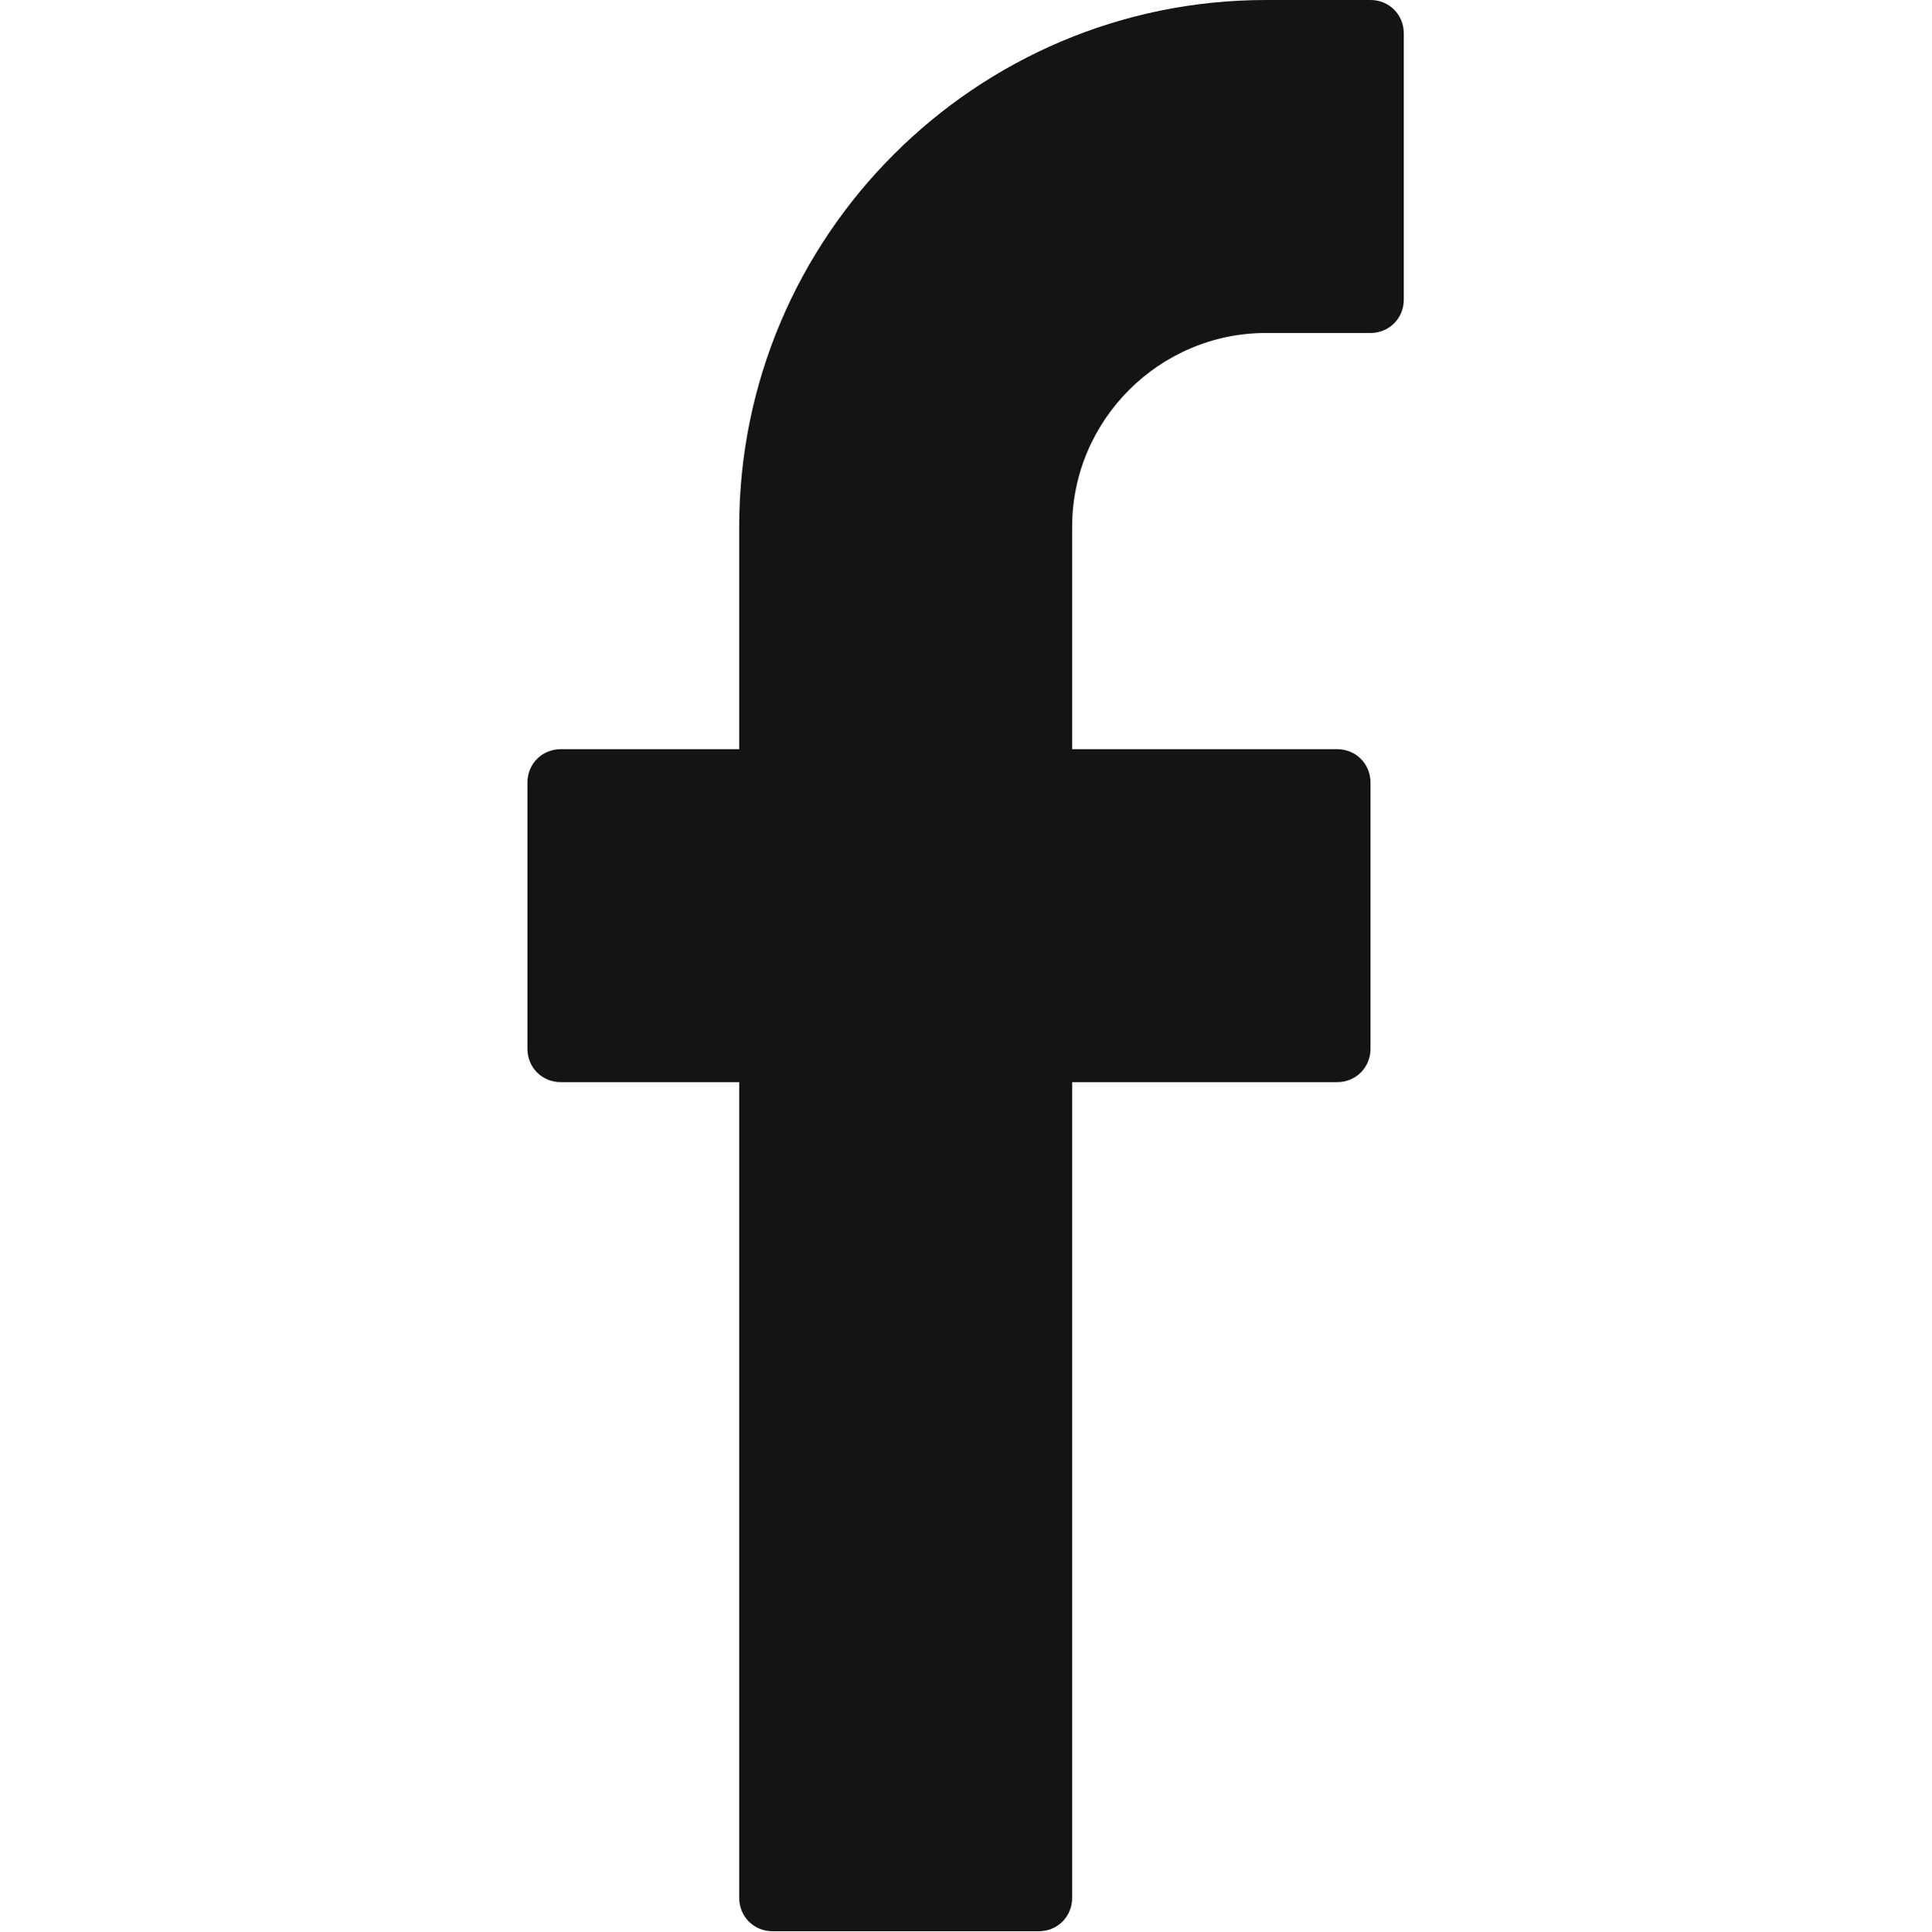
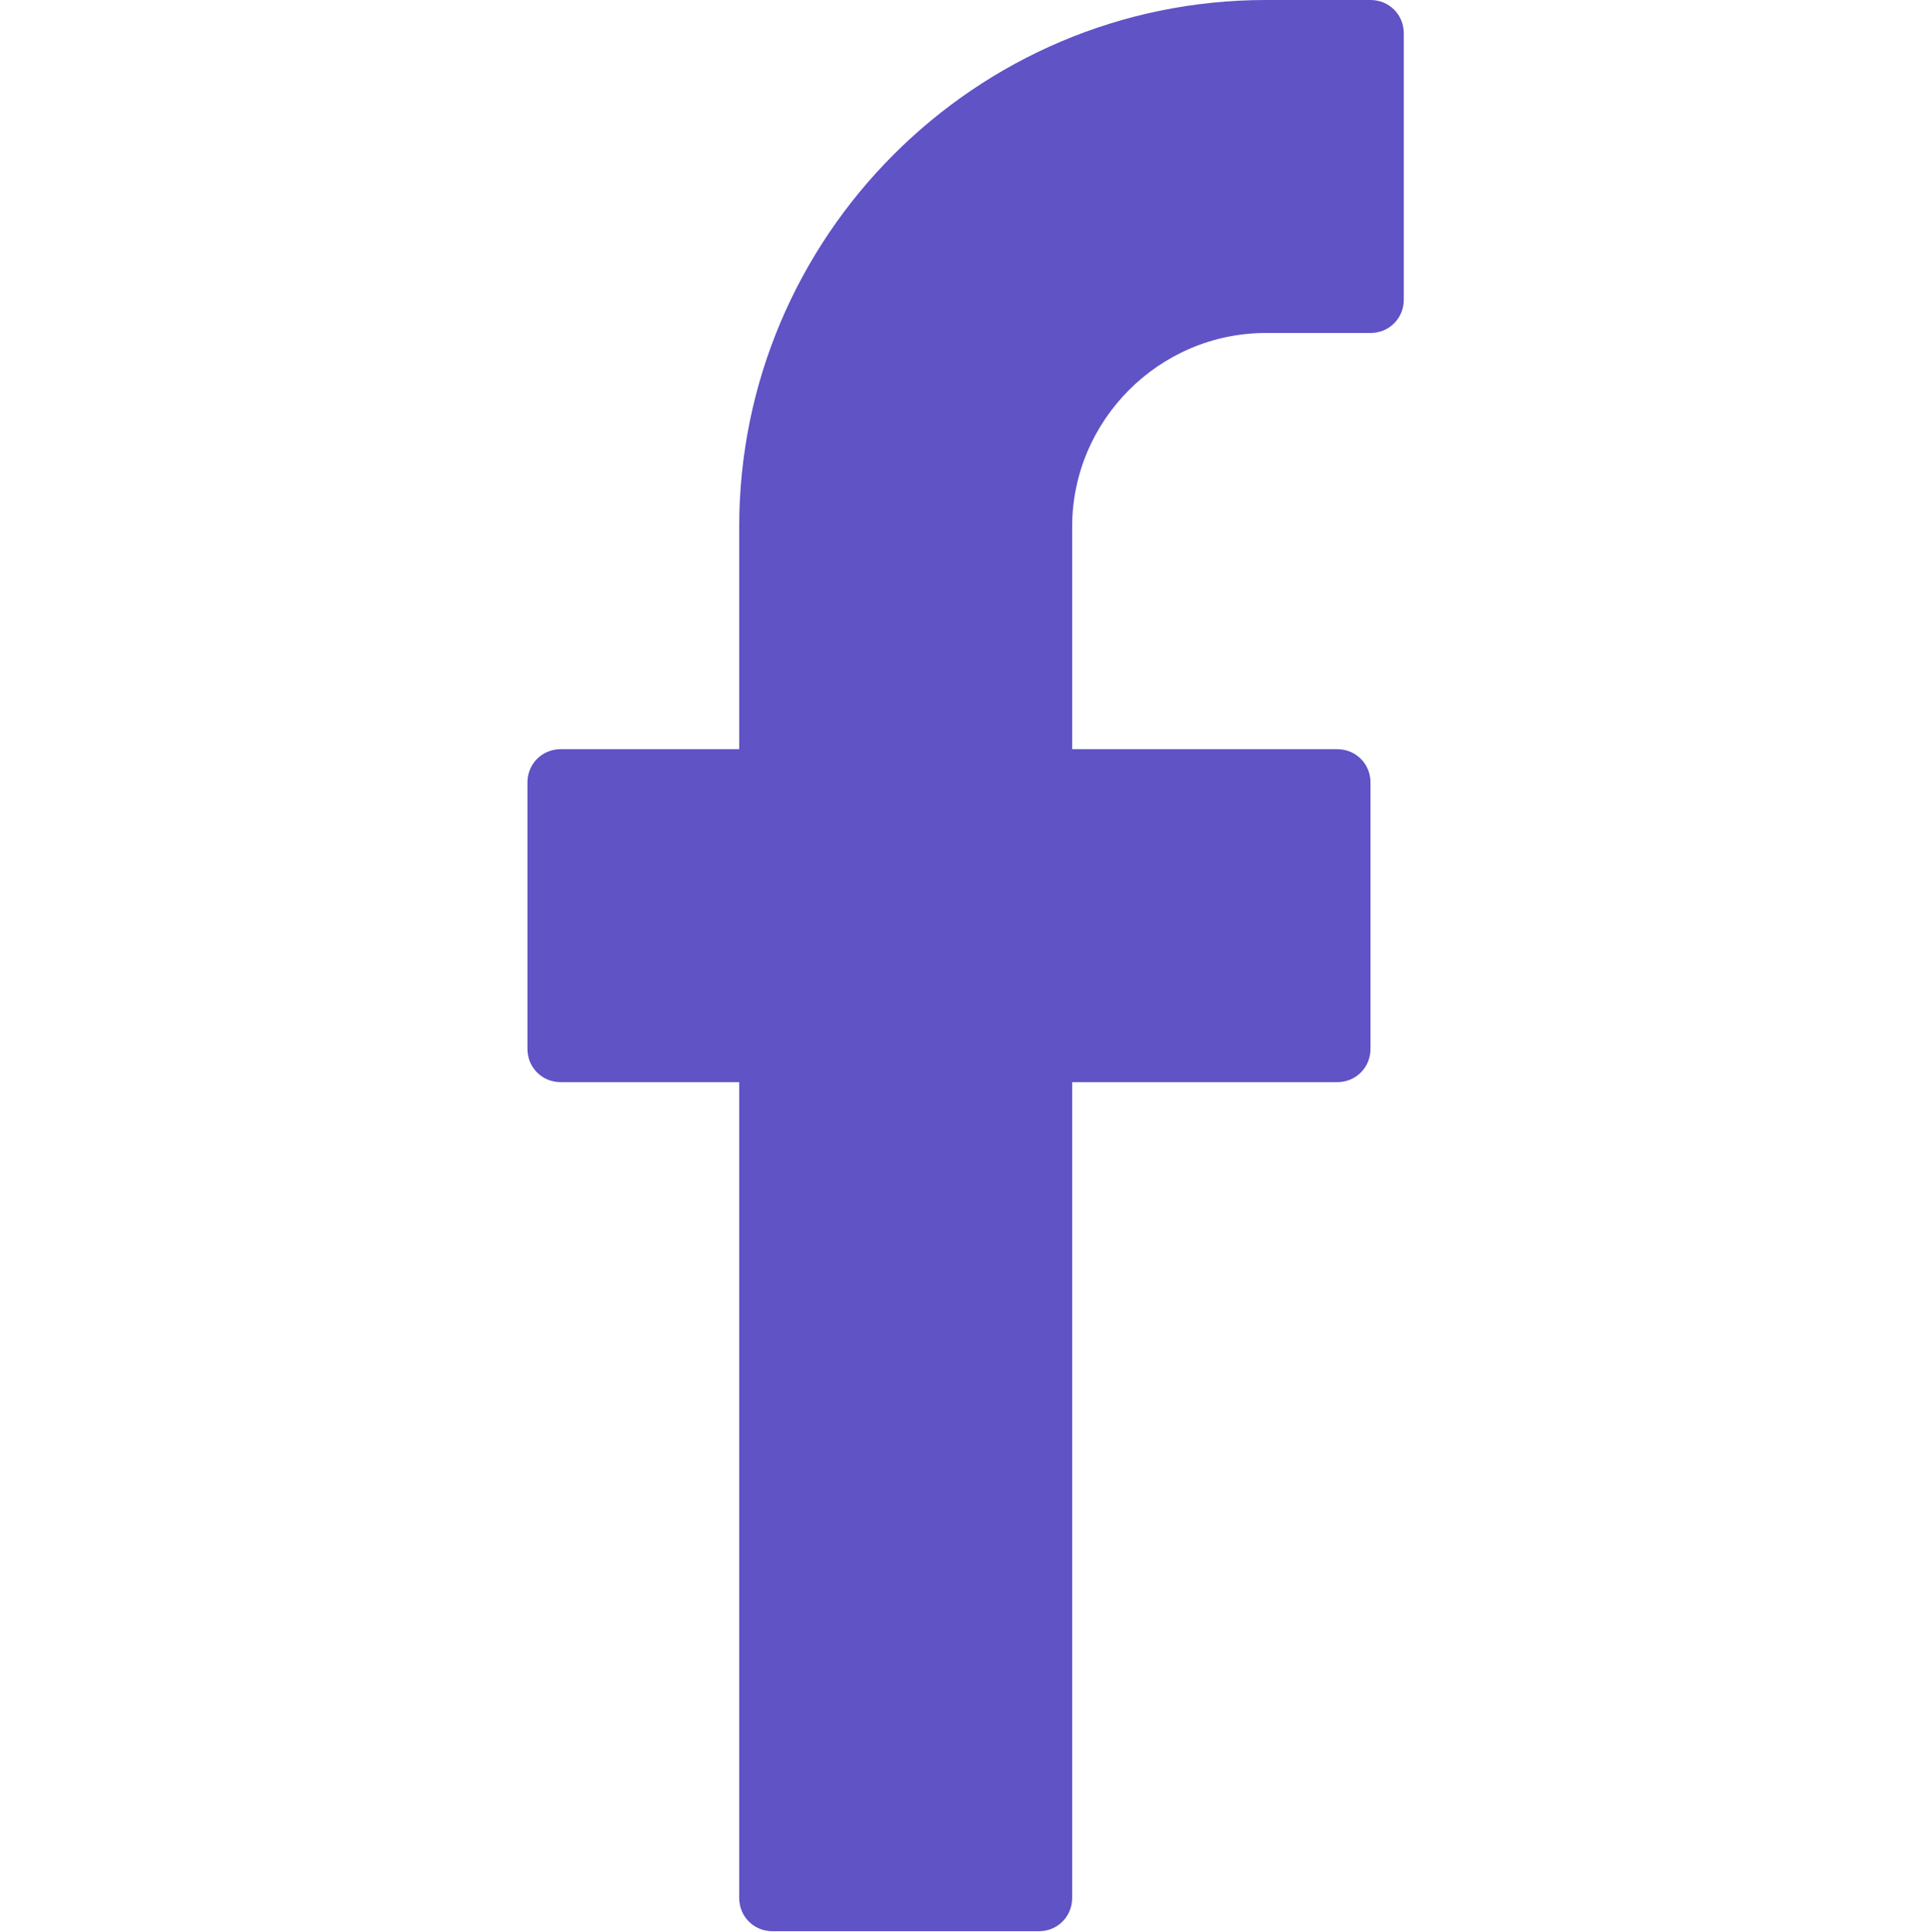
<svg xmlns="http://www.w3.org/2000/svg" version="1.1" id="Capa_1" x="0px" y="0px" viewBox="0 0 290 290" style="enable-background:new 0 0 290 290;" xml:space="preserve">
  <style type="text/css">
- 	.st0{fill:#141414;}
+ 	.st0{fill:#5F53C6;}
</style>
  <path class="st0" d="M205.8,0h-15.7C146.5,0,111,35.5,111,79.1v33.4H84.2c-2.8,0-5,2.2-5,5v40c0,2.8,2.2,5,5,5H111V285  c0,2.8,2.2,5,5,5h40c2.8,0,5-2.2,5-5V162.5h39.8c2.8,0,5-2.2,5-5v-40c0-2.8-2.2-5-5-5H161V79.1c0-16,13.1-29.1,29.1-29.1h15.7  c2.8,0,5-2.2,5-5V5C210.8,2.2,208.6,0,205.8,0z" />
</svg>
